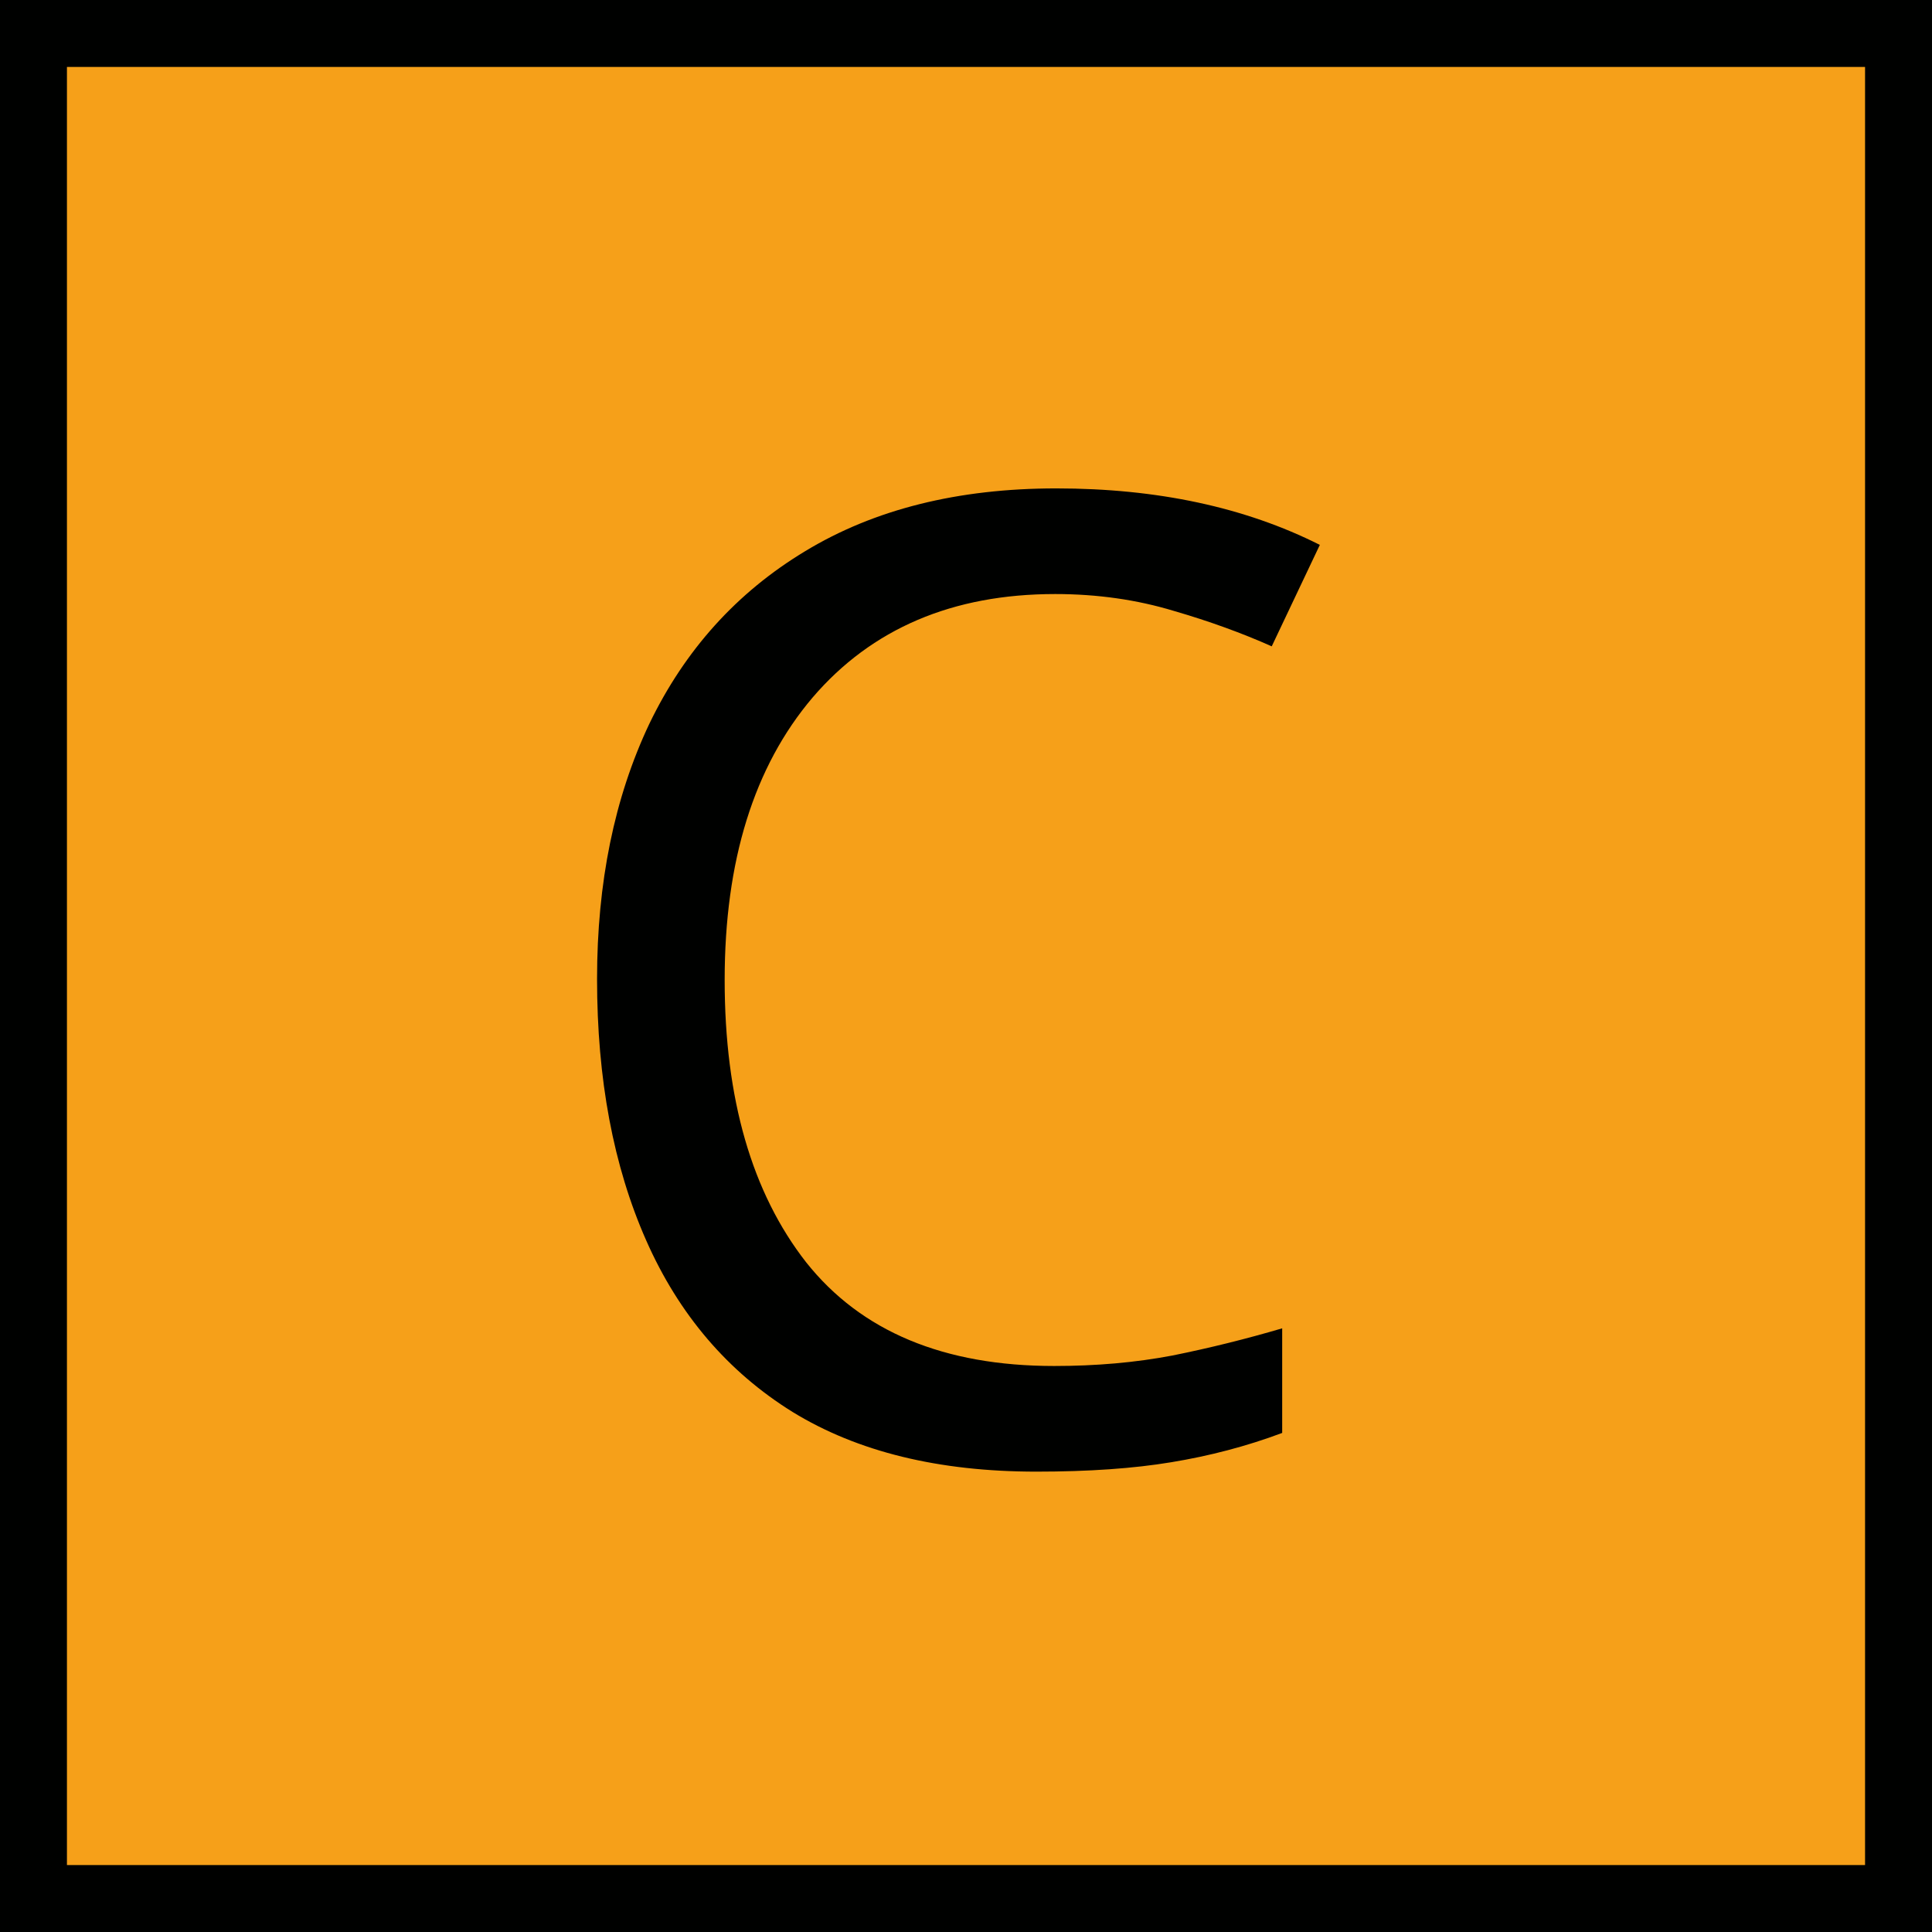
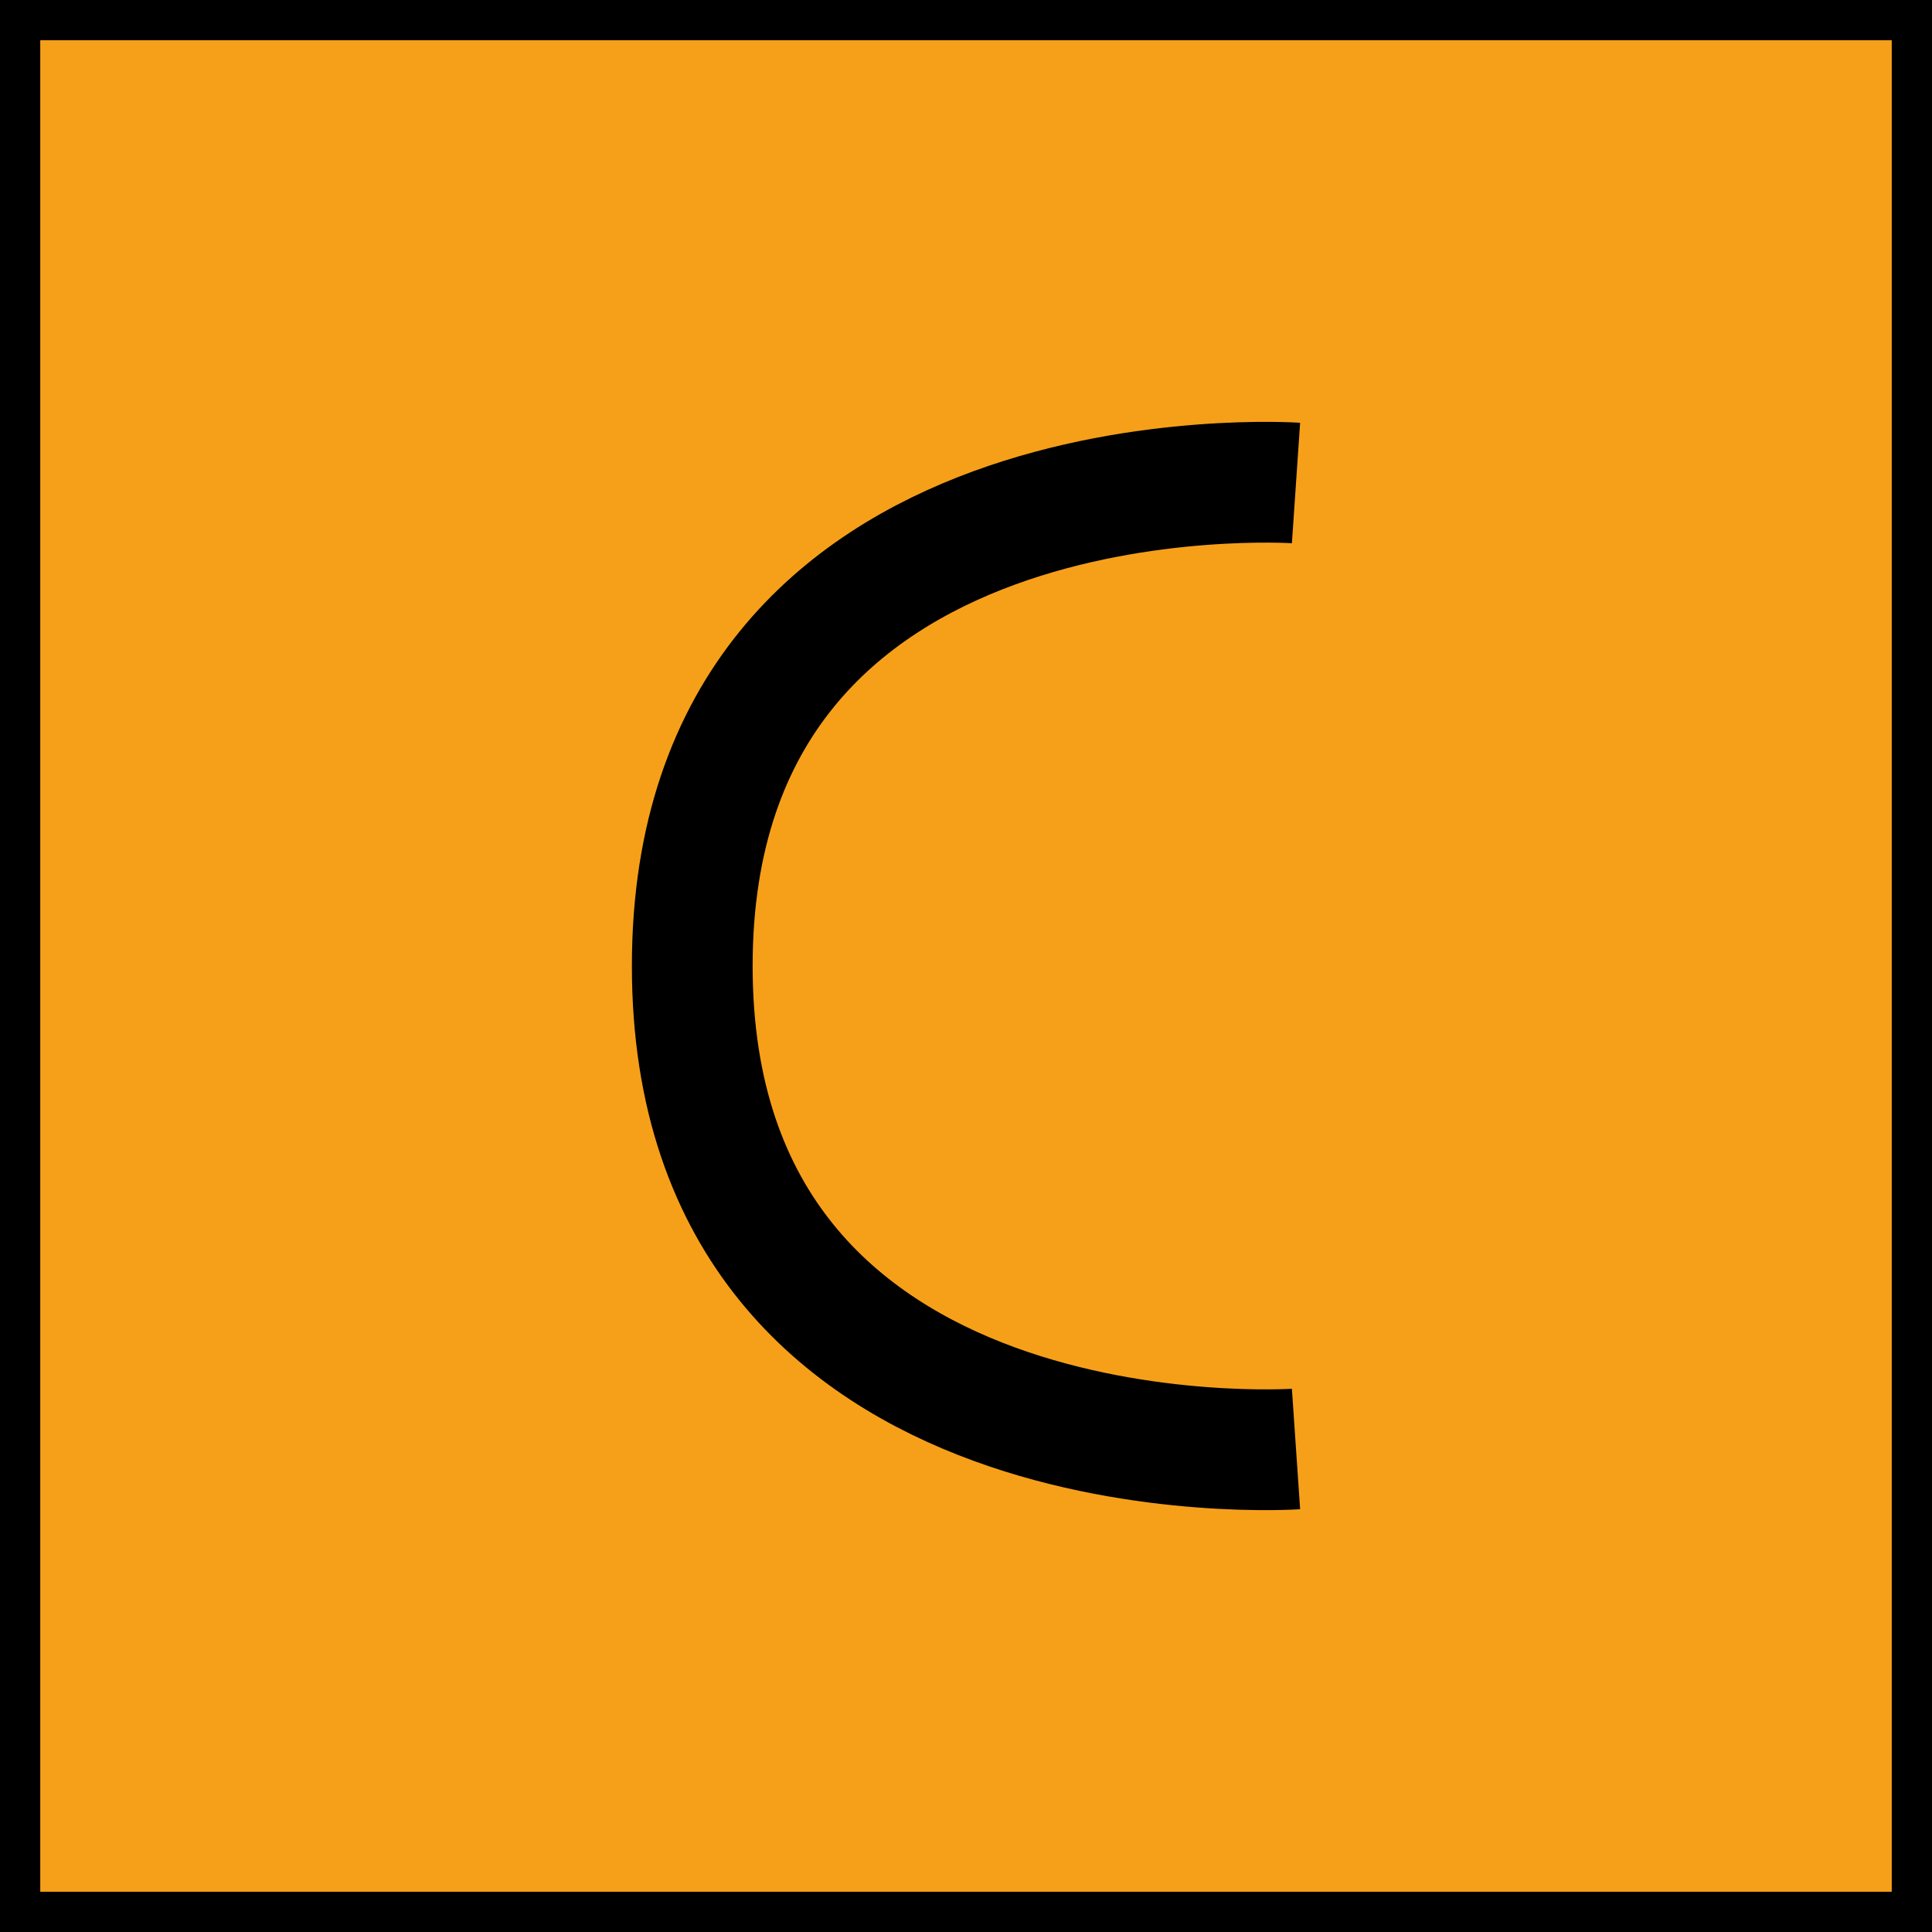
- <svg xmlns="http://www.w3.org/2000/svg" id="Calque_1" data-name="Calque 1" viewBox="0 0 28.86 28.86">
-   <defs>
-     <style>.cls-1{fill:#f6a019;}.cls-2,.cls-3{fill:#000100;}.cls-3{font-size:20px;font-family:Lightyears;}</style>
-   </defs>
-   <rect class="cls-1" x="0.5" y="0.5" width="27.86" height="27.86" />
-   <path class="cls-2" d="M28.86,28.86H0V0H28.86V28.86ZM1,27.86H27.86V1H1V27.86Z" />
-   <text class="cls-3" transform="translate(7.7 21.78)">C</text>
+ <svg xmlns="http://www.w3.org/2000/svg" version="1.1" id="Calque_1" x="0px" y="0px" viewBox="0 0 48 48" xml:space="preserve" width="48" height="48">
+   <defs id="defs15" />
+   <style type="text/css" id="style2">
+ 	.st0{display:none;fill:#3D3D3D;}
+ 	.st1{display:none;fill:#000100;}
+ 	.st2{fill:#808080;}
+ </style>
+   <rect x="0.5" y="19.6" class="st0" width="27.9" height="27.9" id="rect6" style="display:none;fill:#3d3d3d" />
+   <path class="st1" d="M 28.9,48 H 0 V 19.1 H 28.9 Z M 1,47 H 27.9 V 20.1 H 1 Z" id="path8" style="display:none;fill:#000100" />
+   <g id="layer3">
+     <rect style="opacity:1;vector-effect:none;fill:#f6a019;fill-opacity:1;stroke:#000000;stroke-width:2;stroke-linecap:square;stroke-linejoin:miter;stroke-miterlimit:4;stroke-dasharray:none;stroke-dashoffset:0;stroke-opacity:1;paint-order:stroke fill markers" id="rect823" width="46" height="46" x="1" y="1" />
+   </g>
+   <g id="layer2" transform="translate(0,19.1)" style="display:none">
+     <rect style="display:inline;opacity:1;vector-effect:none;fill:#c6e3e0;fill-opacity:1;stroke:none;stroke-width:12.292;stroke-linecap:square;stroke-linejoin:miter;stroke-miterlimit:4;stroke-dasharray:none;stroke-dashoffset:0;stroke-opacity:1;paint-order:stroke fill markers" id="rect22" width="30" height="30" x="9" y="-10.1" />
+   </g>
+   <g id="layer1" style="display:inline" transform="translate(0,19.1)">
+     <path style="display:inline;fill:none;stroke:#000000;stroke-width:3;stroke-linecap:butt;stroke-linejoin:miter;stroke-miterlimit:4;stroke-dasharray:none;stroke-opacity:1" d="m 32.199,-7.1 c 0,0 -15,-1.024 -15,12 10e-7,13.025 15,12 15,12" id="path14" />
+   </g>
</svg>
